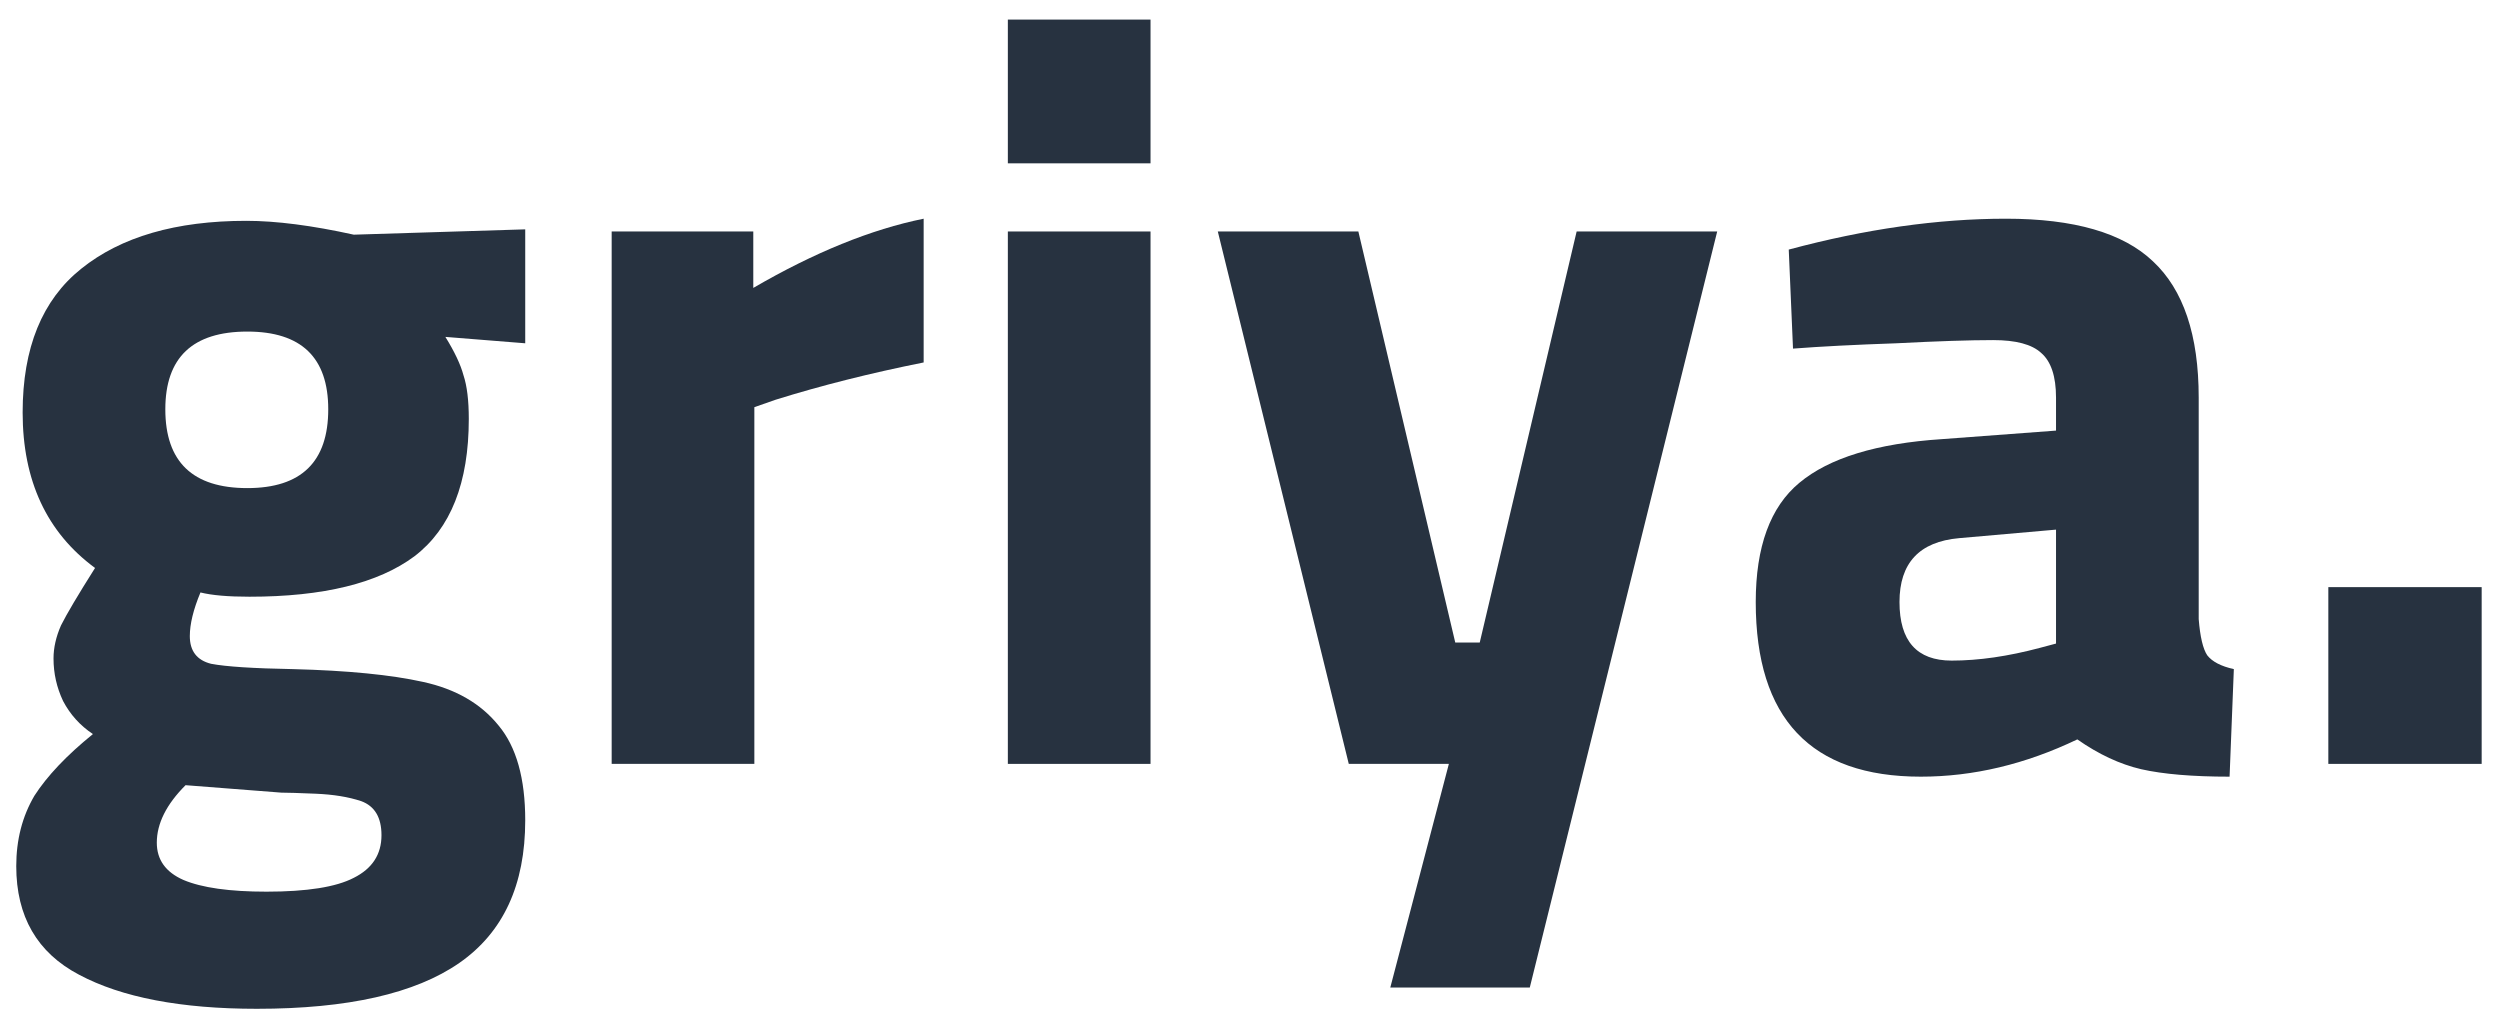
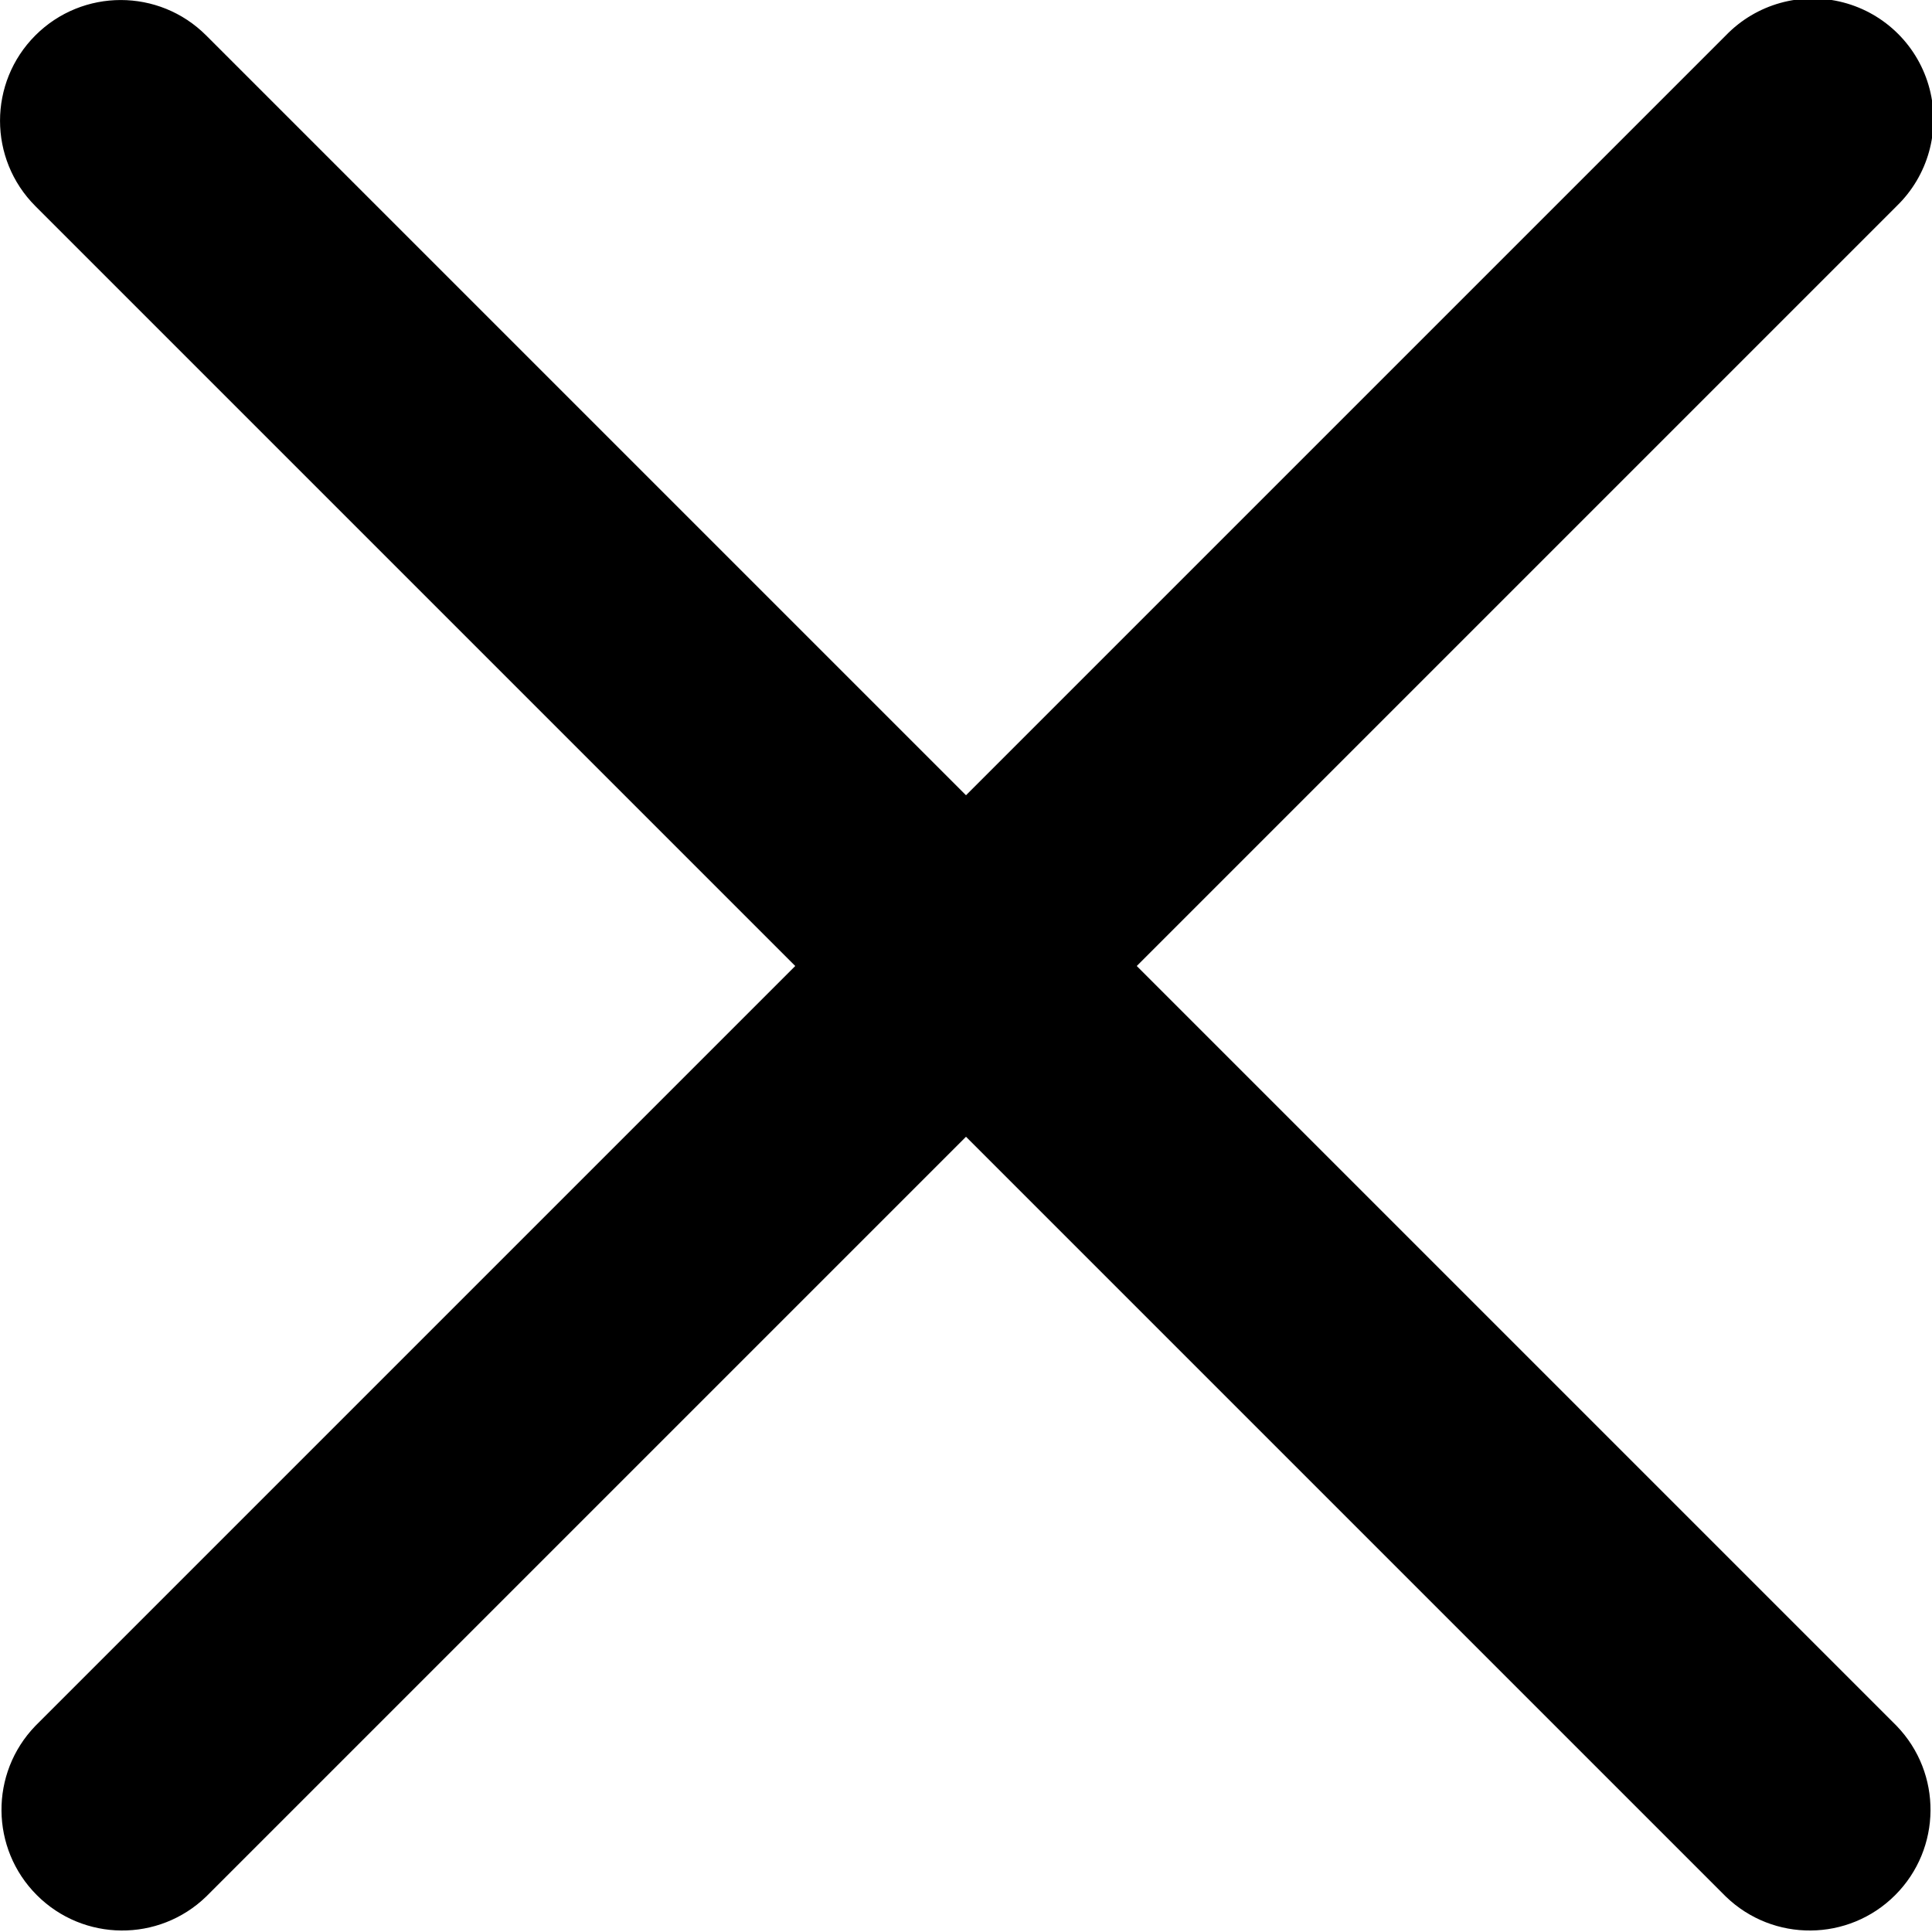
- <svg xmlns="http://www.w3.org/2000/svg" class="brand-title" width="108" height="44" viewBox="0 0 108 44" fill="none">
-   <path class="svg-title-path" d="M11.098 43.58C7.817 43.58 5.256 43.089 3.416 42.108C1.607 41.157 0.702 39.593 0.702 37.416C0.702 36.281 0.963 35.269 1.484 34.38C2.036 33.521 2.879 32.632 4.014 31.712C3.462 31.344 3.033 30.869 2.726 30.286C2.45 29.703 2.312 29.09 2.312 28.446C2.312 27.986 2.419 27.511 2.634 27.02C2.879 26.529 3.37 25.701 4.106 24.536C2.021 23.003 0.978 20.764 0.978 17.82C0.978 15.029 1.821 12.959 3.508 11.61C5.225 10.23 7.602 9.54 10.638 9.54C11.926 9.54 13.475 9.739 15.284 10.138L22.69 9.908V14.83L19.24 14.554C19.639 15.198 19.899 15.75 20.022 16.21C20.175 16.67 20.252 17.299 20.252 18.096C20.252 20.856 19.47 22.834 17.906 24.03C16.342 25.195 13.965 25.778 10.776 25.778C9.856 25.778 9.151 25.717 8.66 25.594C8.353 26.33 8.2 26.959 8.2 27.48C8.2 28.124 8.507 28.523 9.12 28.676C9.764 28.799 10.945 28.875 12.662 28.906C15.023 28.967 16.894 29.151 18.274 29.458C19.685 29.765 20.773 30.393 21.54 31.344C22.307 32.264 22.69 33.629 22.69 35.438C22.69 38.229 21.739 40.283 19.838 41.602C17.937 42.921 15.023 43.58 11.098 43.58ZM10.684 21.086C13.015 21.086 14.18 19.951 14.18 17.682C14.18 15.443 13.015 14.324 10.684 14.324C8.323 14.324 7.142 15.443 7.142 17.682C7.142 19.951 8.323 21.086 10.684 21.086ZM11.512 38.52C13.26 38.52 14.517 38.321 15.284 37.922C16.081 37.523 16.48 36.91 16.48 36.082C16.48 35.315 16.189 34.825 15.606 34.61C15.054 34.426 14.395 34.319 13.628 34.288C12.892 34.257 12.401 34.242 12.156 34.242L8.016 33.92C7.188 34.748 6.774 35.576 6.774 36.404C6.774 37.14 7.157 37.677 7.924 38.014C8.721 38.351 9.917 38.52 11.512 38.52Z" fill="#273240" />
-   <path class="svg-title-path" d="M26.424 10H32.542V12.438C35.179 10.905 37.633 9.908 39.902 9.448V15.658C37.602 16.118 35.471 16.655 33.508 17.268L32.588 17.59V33H26.424V10Z" fill="#273240" />
-   <path class="svg-title-path" d="M43.539 10H49.703V33H43.539V10ZM43.539 0.846H49.703V7.056H43.539V0.846Z" fill="#273240" />
-   <path class="svg-title-path" d="M62.591 33H58.267L52.609 10H58.681L62.867 27.756H63.925L68.111 10H74.183L66.087 42.66H60.061L62.591 33Z" fill="#273240" />
-   <path class="svg-title-path" d="M82.978 33.552C78.224 33.552 75.848 31.037 75.848 26.008C75.848 23.616 76.476 21.899 77.734 20.856C79.022 19.783 81.076 19.154 83.898 18.97L88.82 18.602V17.176C88.82 16.256 88.605 15.612 88.176 15.244C87.777 14.876 87.087 14.692 86.106 14.692C85.094 14.692 83.698 14.738 81.92 14.83C80.141 14.891 78.654 14.968 77.458 15.06L77.274 10.782C80.586 9.893 83.714 9.448 86.658 9.448C89.602 9.448 91.718 10.061 93.006 11.288C94.324 12.515 94.984 14.477 94.984 17.176V26.744C95.045 27.511 95.168 28.032 95.352 28.308C95.566 28.584 95.95 28.783 96.502 28.906L96.318 33.552C94.723 33.552 93.45 33.445 92.5 33.23C91.58 33.015 90.66 32.586 89.74 31.942C87.501 33.015 85.247 33.552 82.978 33.552ZM84.312 28.538C85.477 28.538 86.75 28.354 88.13 27.986L88.82 27.802V22.88L84.634 23.248C82.916 23.401 82.058 24.321 82.058 26.008C82.058 27.695 82.809 28.538 84.312 28.538Z" fill="#273240" />
-   <path class="svg-title-path" d="M100.584 25.364H107.208V33H100.584V25.364Z" fill="#273240" />
+ <svg xmlns="http://www.w3.org/2000/svg" viewBox="0 0 16 16" fill="#000">
+   <path d="M.293.293a1 1 0 011.414 0L8 6.586 14.293.293a1 1 0 111.414 1.414L9.414 8l6.293 6.293a1 1 0 01-1.414 1.414L8 9.414l-6.293 6.293a1 1 0 01-1.414-1.414L6.586 8 .293 1.707a1 1 0 010-1.414z" />
</svg>
